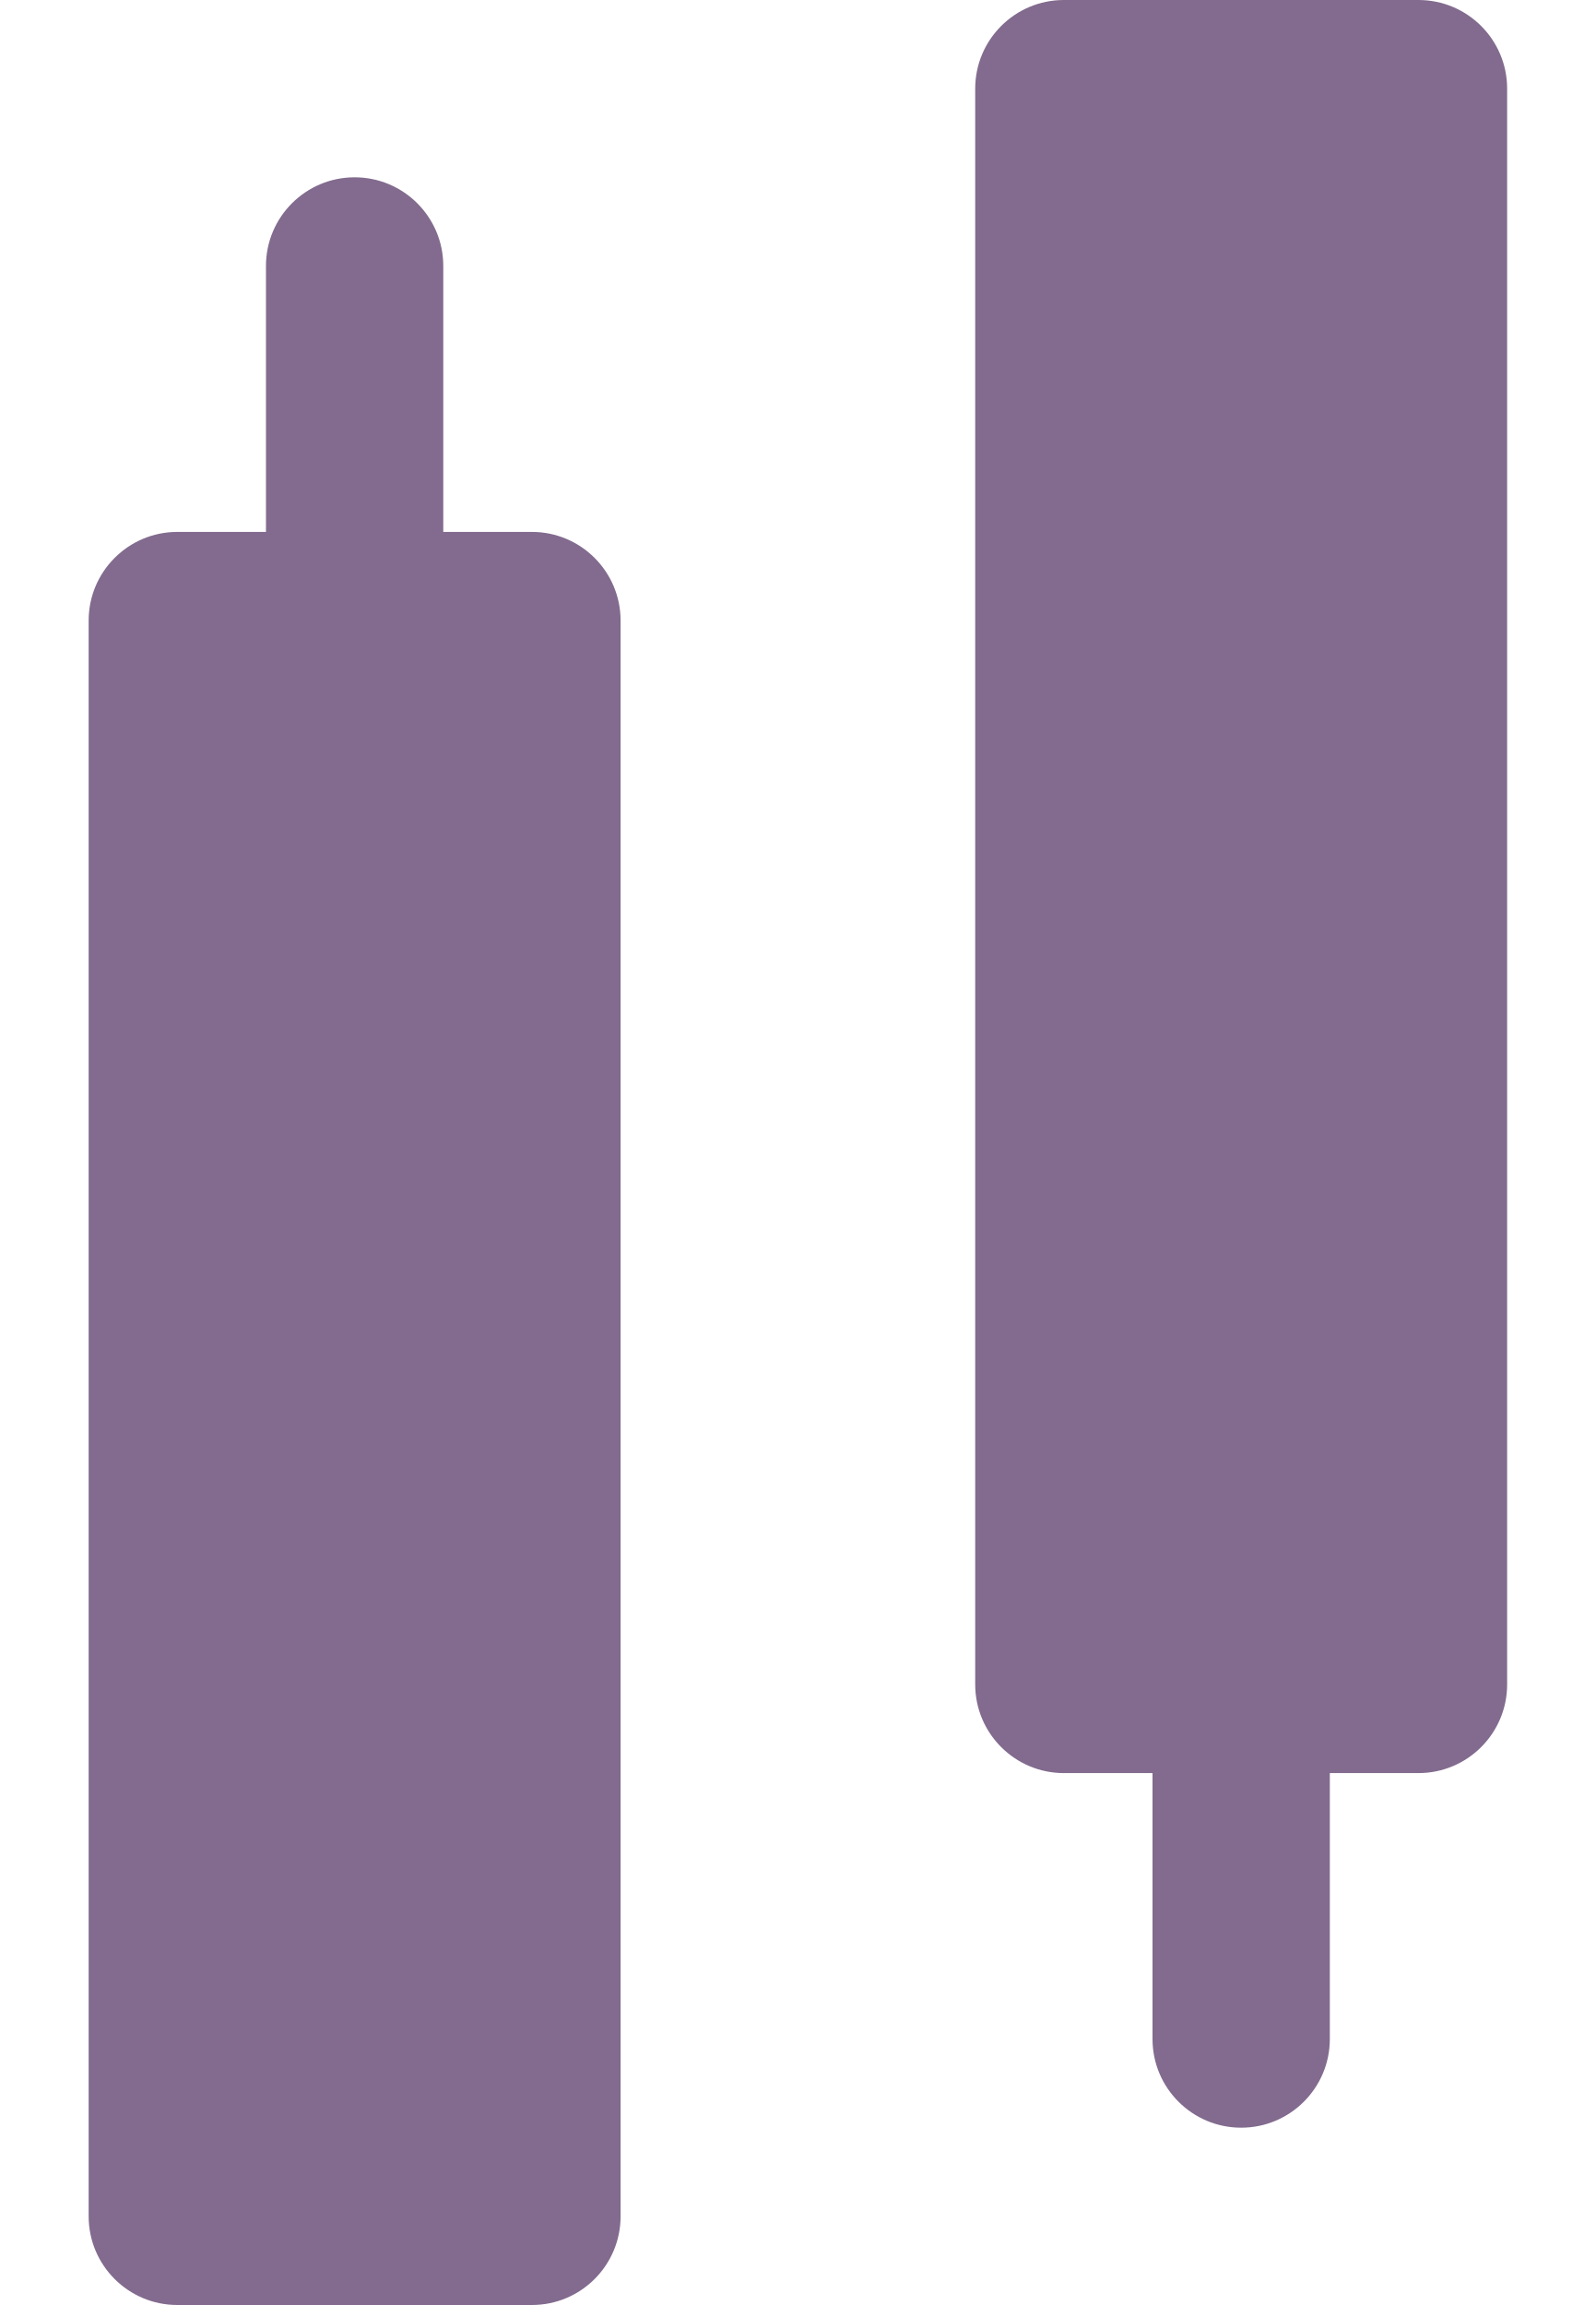
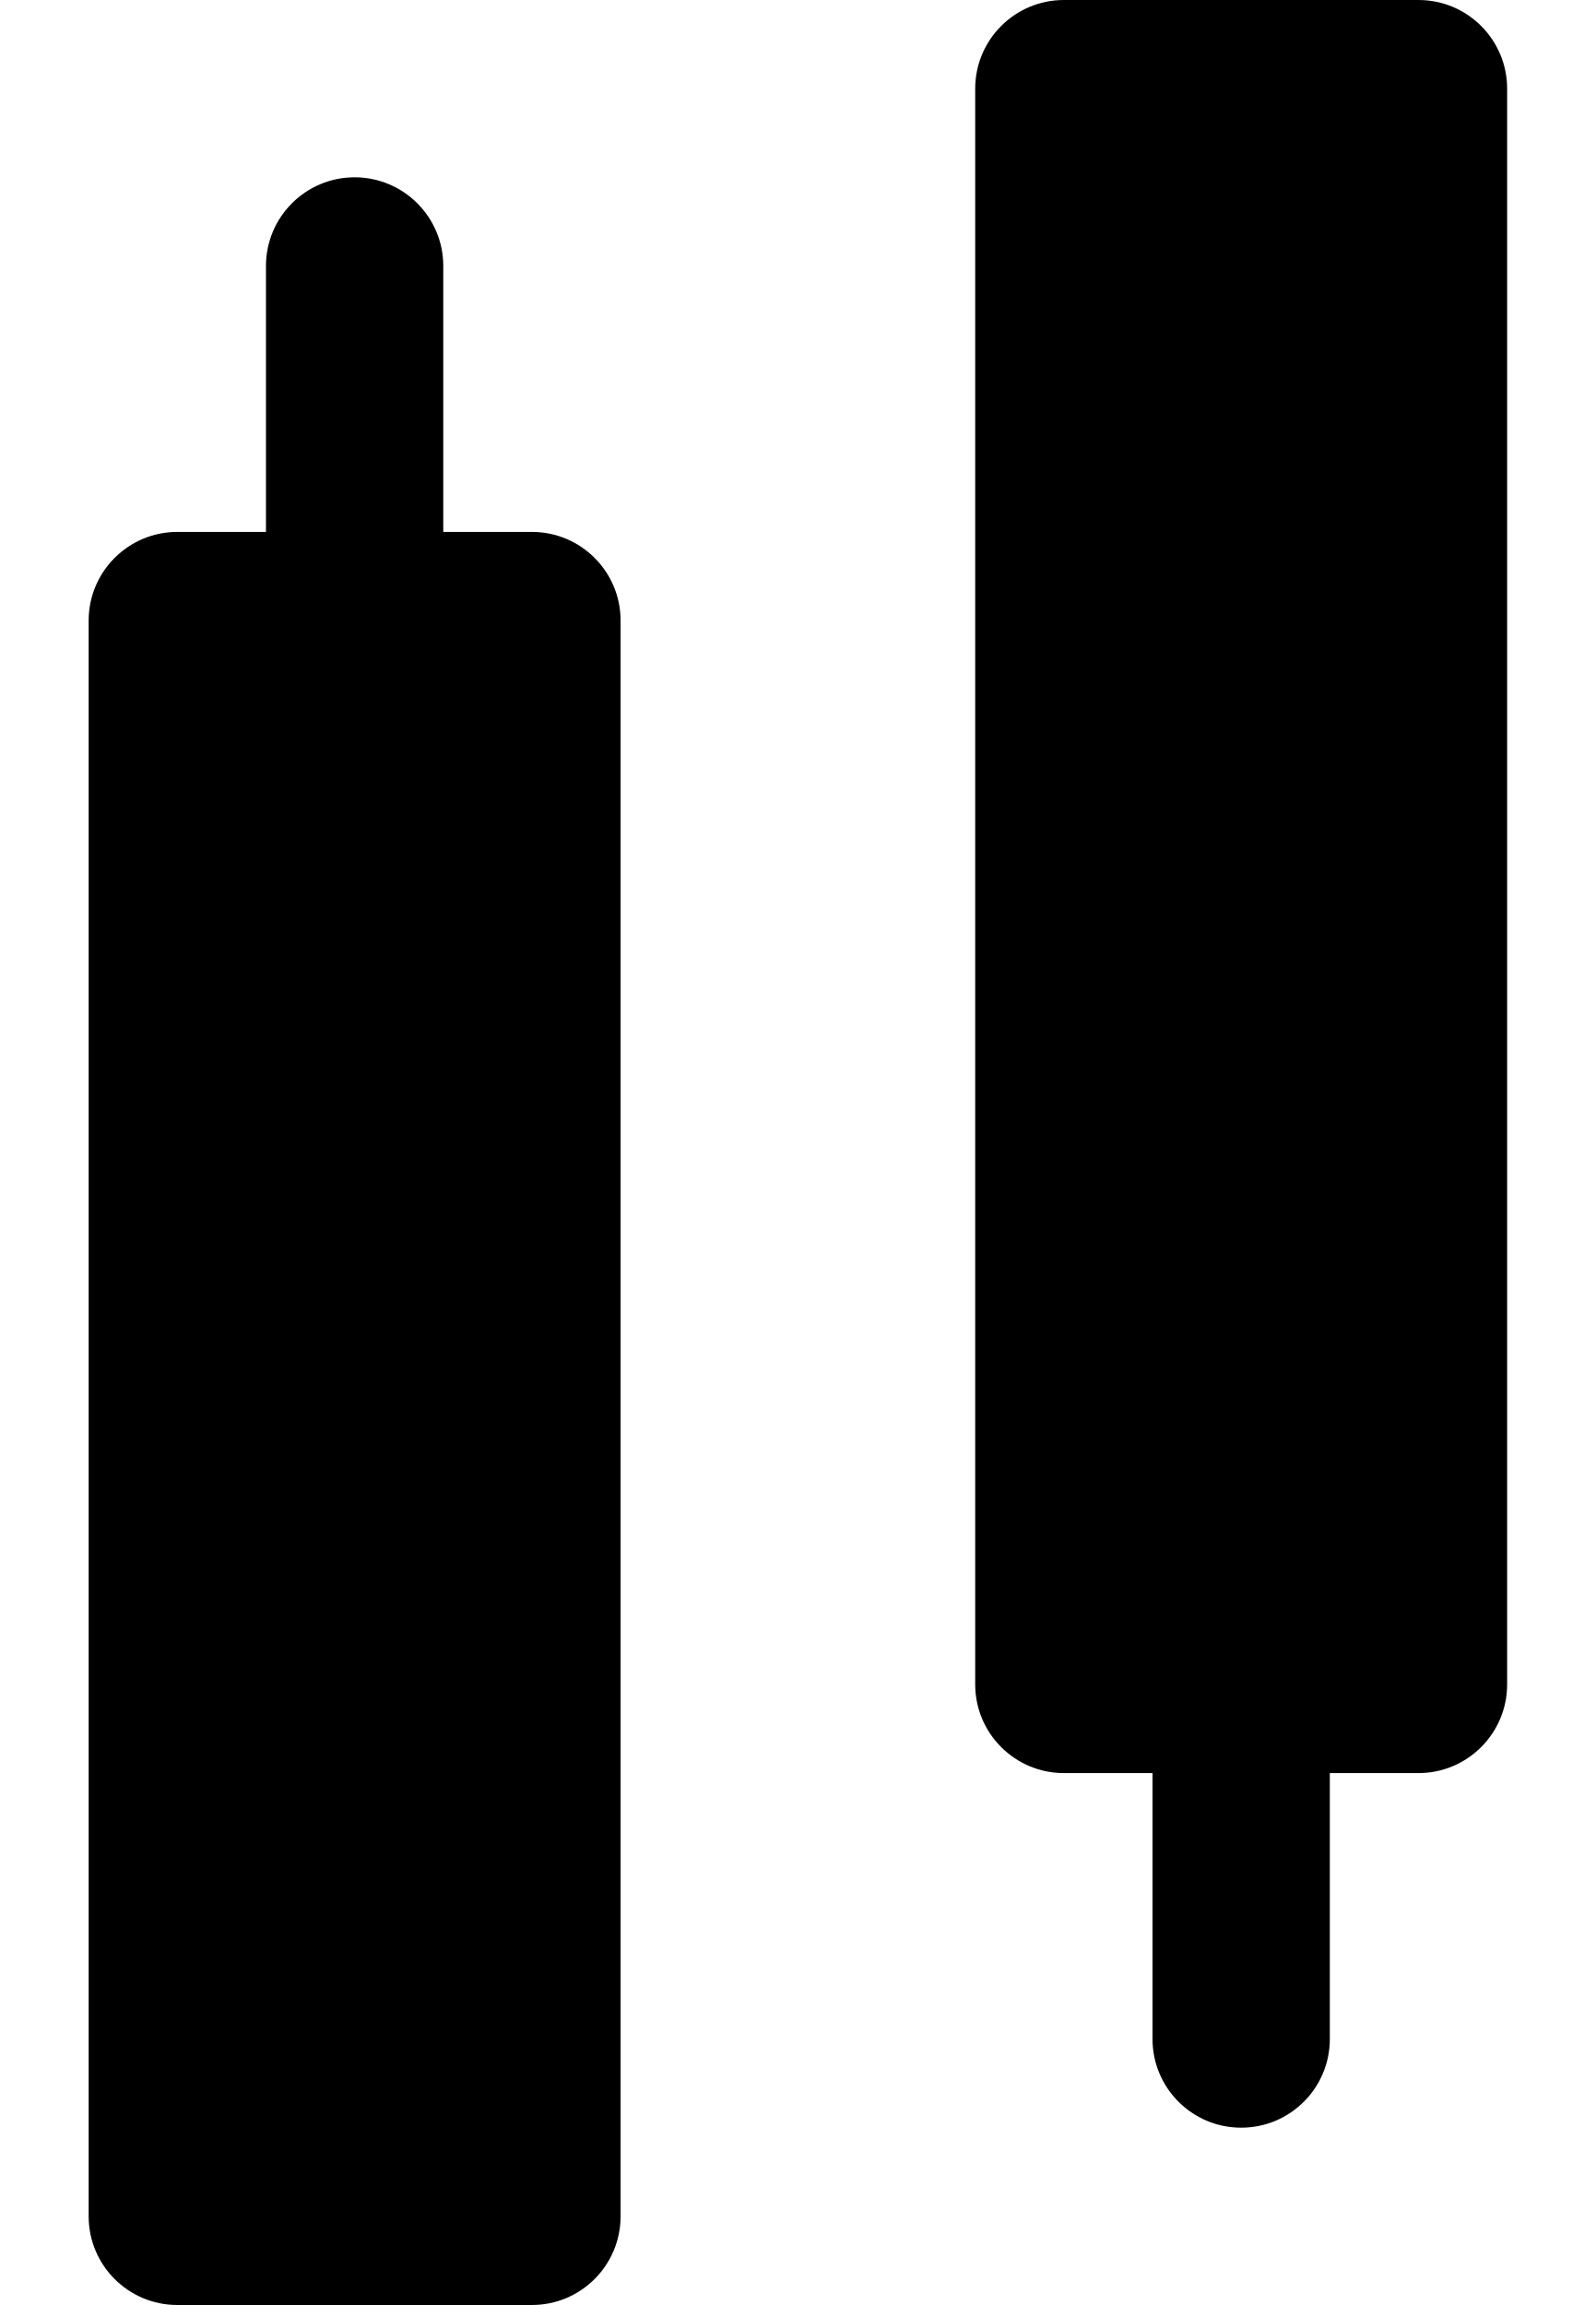
- <svg xmlns="http://www.w3.org/2000/svg" width="9" height="13" viewBox="0 0 9 13" fill="none">
-   <path d="M5.5 0.5C5.5 0.224 5.724 0 6 0H8C8.276 0 8.5 0.224 8.5 0.5V9.5C8.5 9.776 8.276 10 8 10H6C5.724 10 5.5 9.776 5.5 9.5V0.5Z" fill="#826B8E" />
-   <path d="M0.5 3.5C0.5 3.224 0.724 3 1 3H3C3.276 3 3.5 3.224 3.5 3.5V12.5C3.5 12.776 3.276 13 3 13H1C0.724 13 0.5 12.776 0.5 12.5V3.5Z" fill="#826B8E" />
-   <path d="M1.5 1.5C1.5 1.224 1.724 1 2 1C2.276 1 2.5 1.224 2.5 1.5V3.5C2.5 3.776 2.276 4 2 4C1.724 4 1.5 3.776 1.5 3.5V1.5Z" fill="#826B8E" />
-   <path d="M6.5 9.5C6.5 9.224 6.724 9 7 9C7.276 9 7.5 9.224 7.5 9.5V11.5C7.5 11.776 7.276 12 7 12C6.724 12 6.5 11.776 6.5 11.5V9.5Z" fill="#826B8E" />
+ <svg xmlns="http://www.w3.org/2000/svg" viewBox="0 0 9 13">
+   <path d="M5.5 0.5C5.5 0.224 5.724 0 6 0H8C8.276 0 8.5 0.224 8.5 0.5V9.5C8.5 9.776 8.276 10 8 10H6C5.724 10 5.5 9.776 5.5 9.5V0.5Z" />
+   <path d="M0.5 3.5C0.5 3.224 0.724 3 1 3H3C3.276 3 3.5 3.224 3.5 3.5V12.5C3.5 12.776 3.276 13 3 13H1C0.724 13 0.5 12.776 0.5 12.5V3.5Z" />
+   <path d="M1.5 1.5C1.5 1.224 1.724 1 2 1C2.276 1 2.5 1.224 2.5 1.5V3.5C2.5 3.776 2.276 4 2 4C1.724 4 1.5 3.776 1.5 3.5V1.5Z" />
+   <path d="M6.5 9.5C6.5 9.224 6.724 9 7 9C7.276 9 7.5 9.224 7.5 9.5V11.5C7.5 11.776 7.276 12 7 12C6.724 12 6.5 11.776 6.5 11.5V9.5Z" />
</svg>
